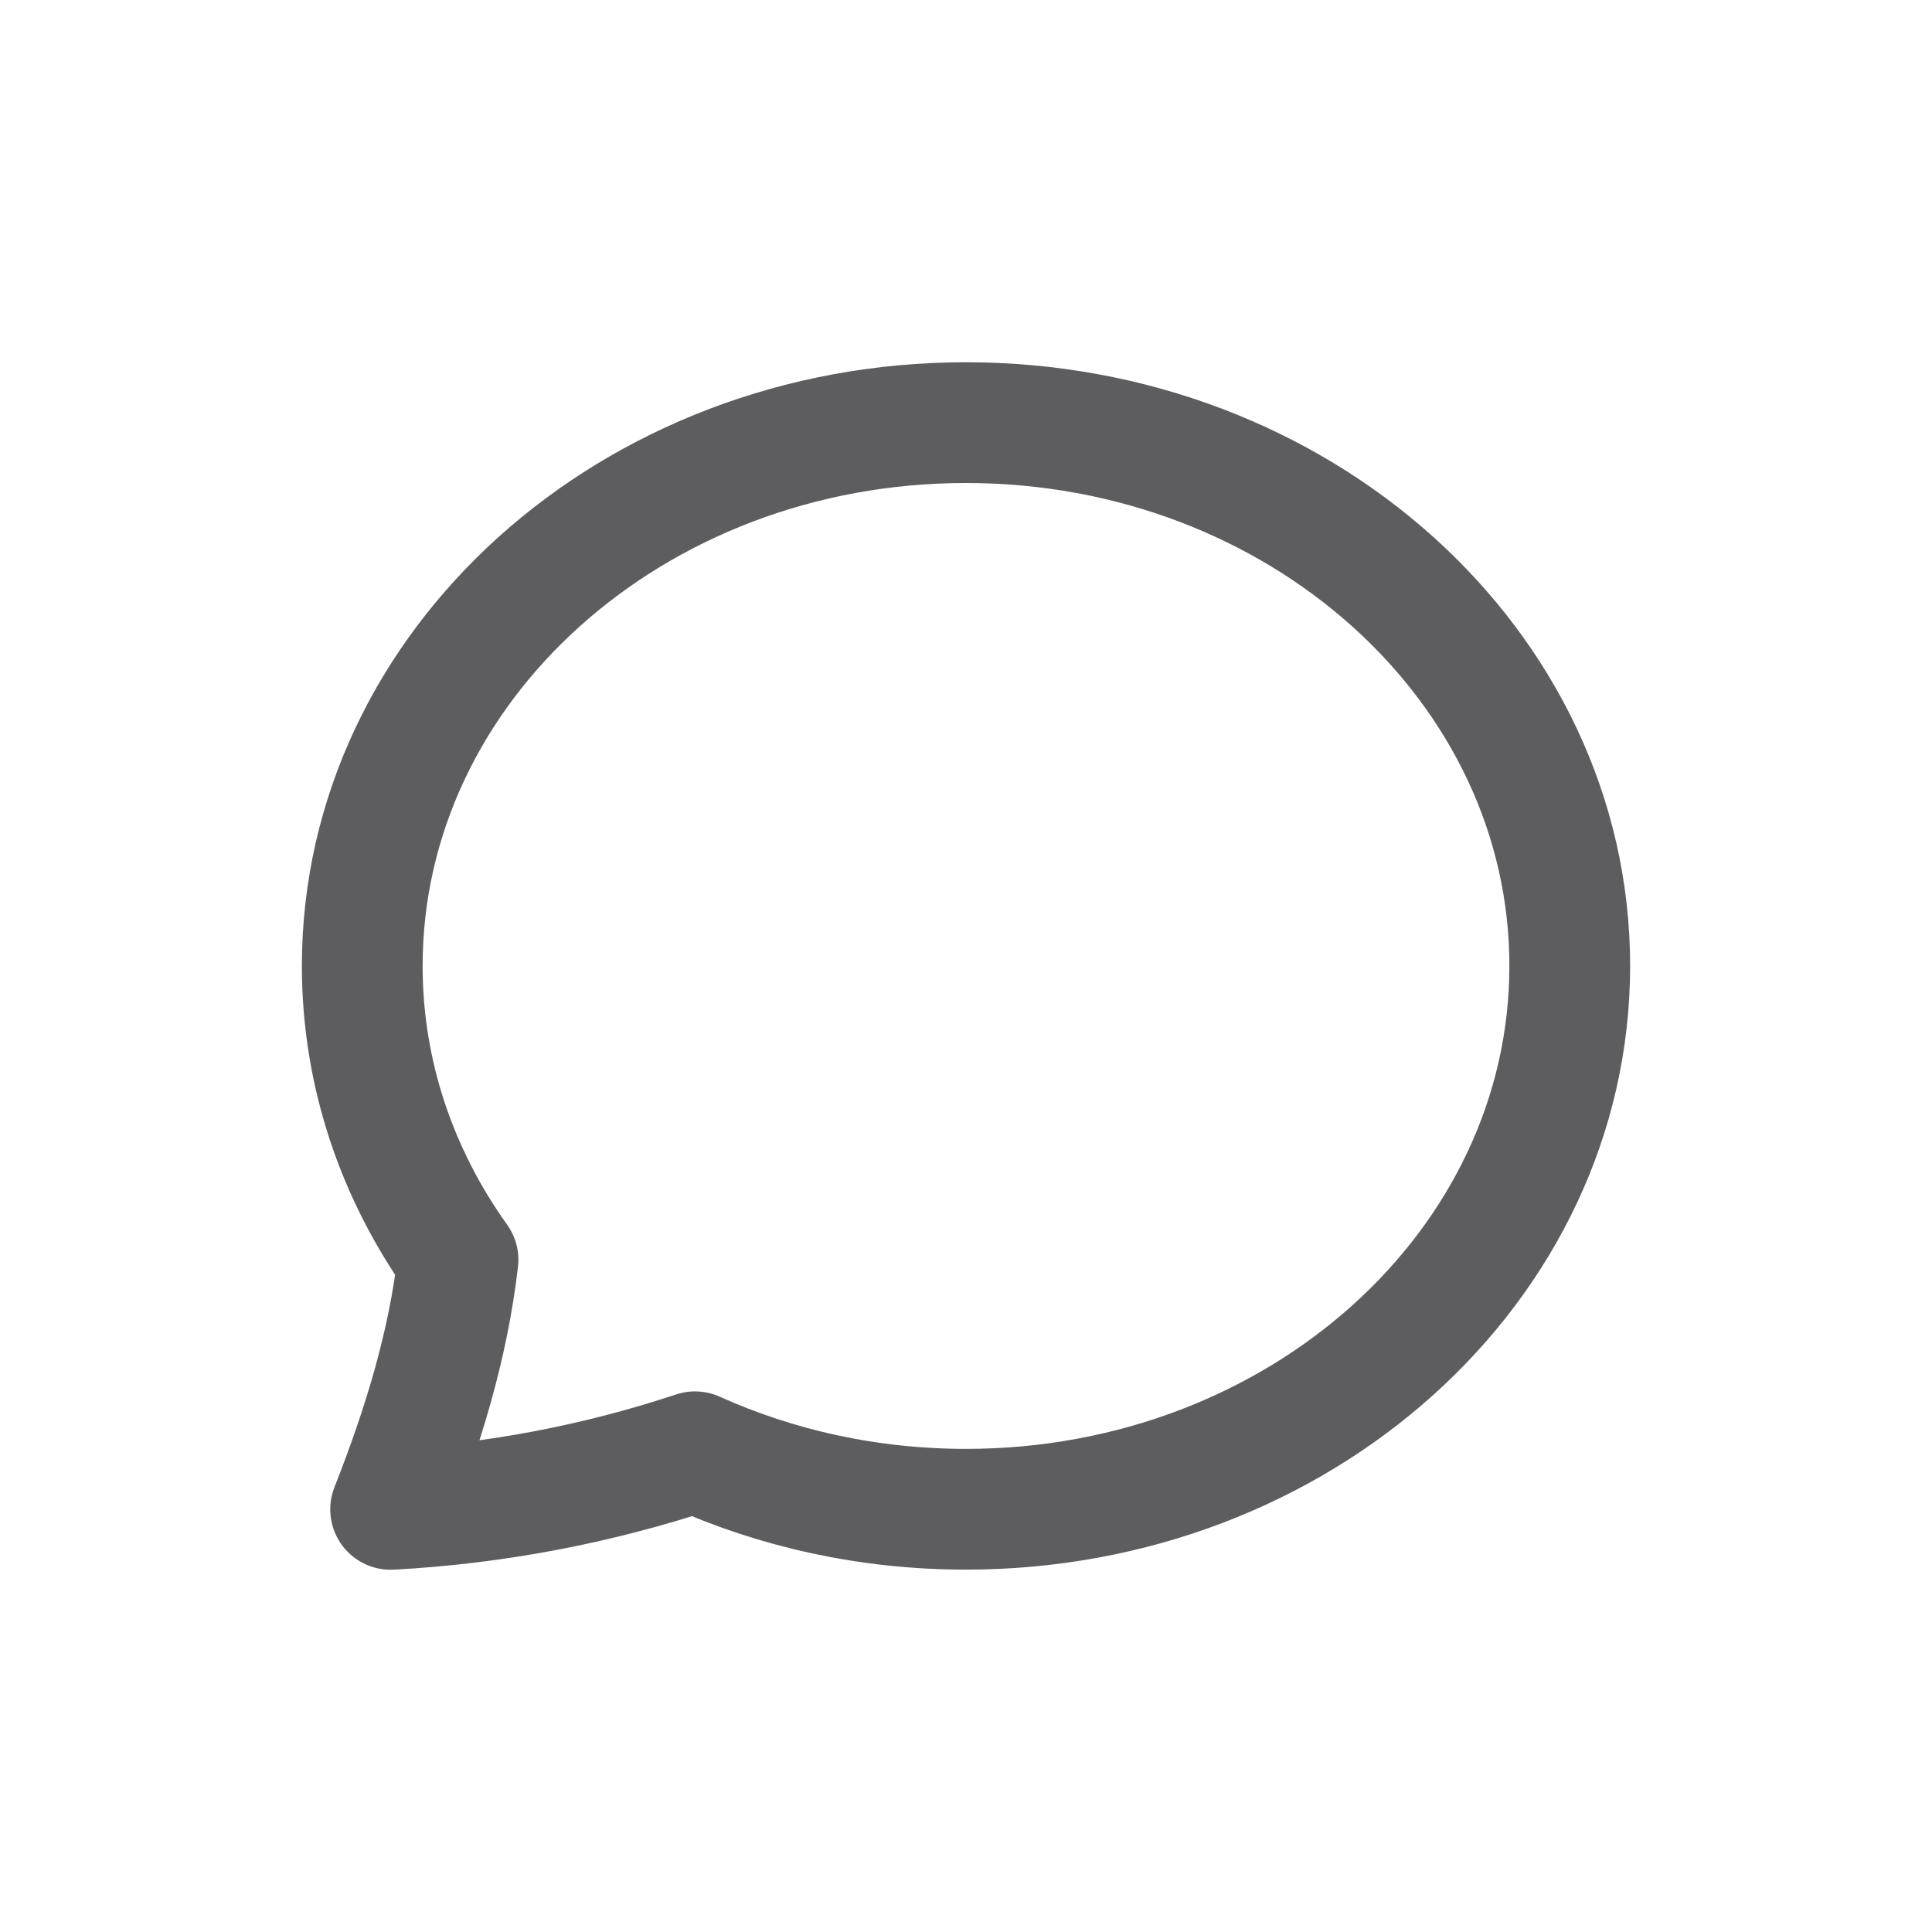
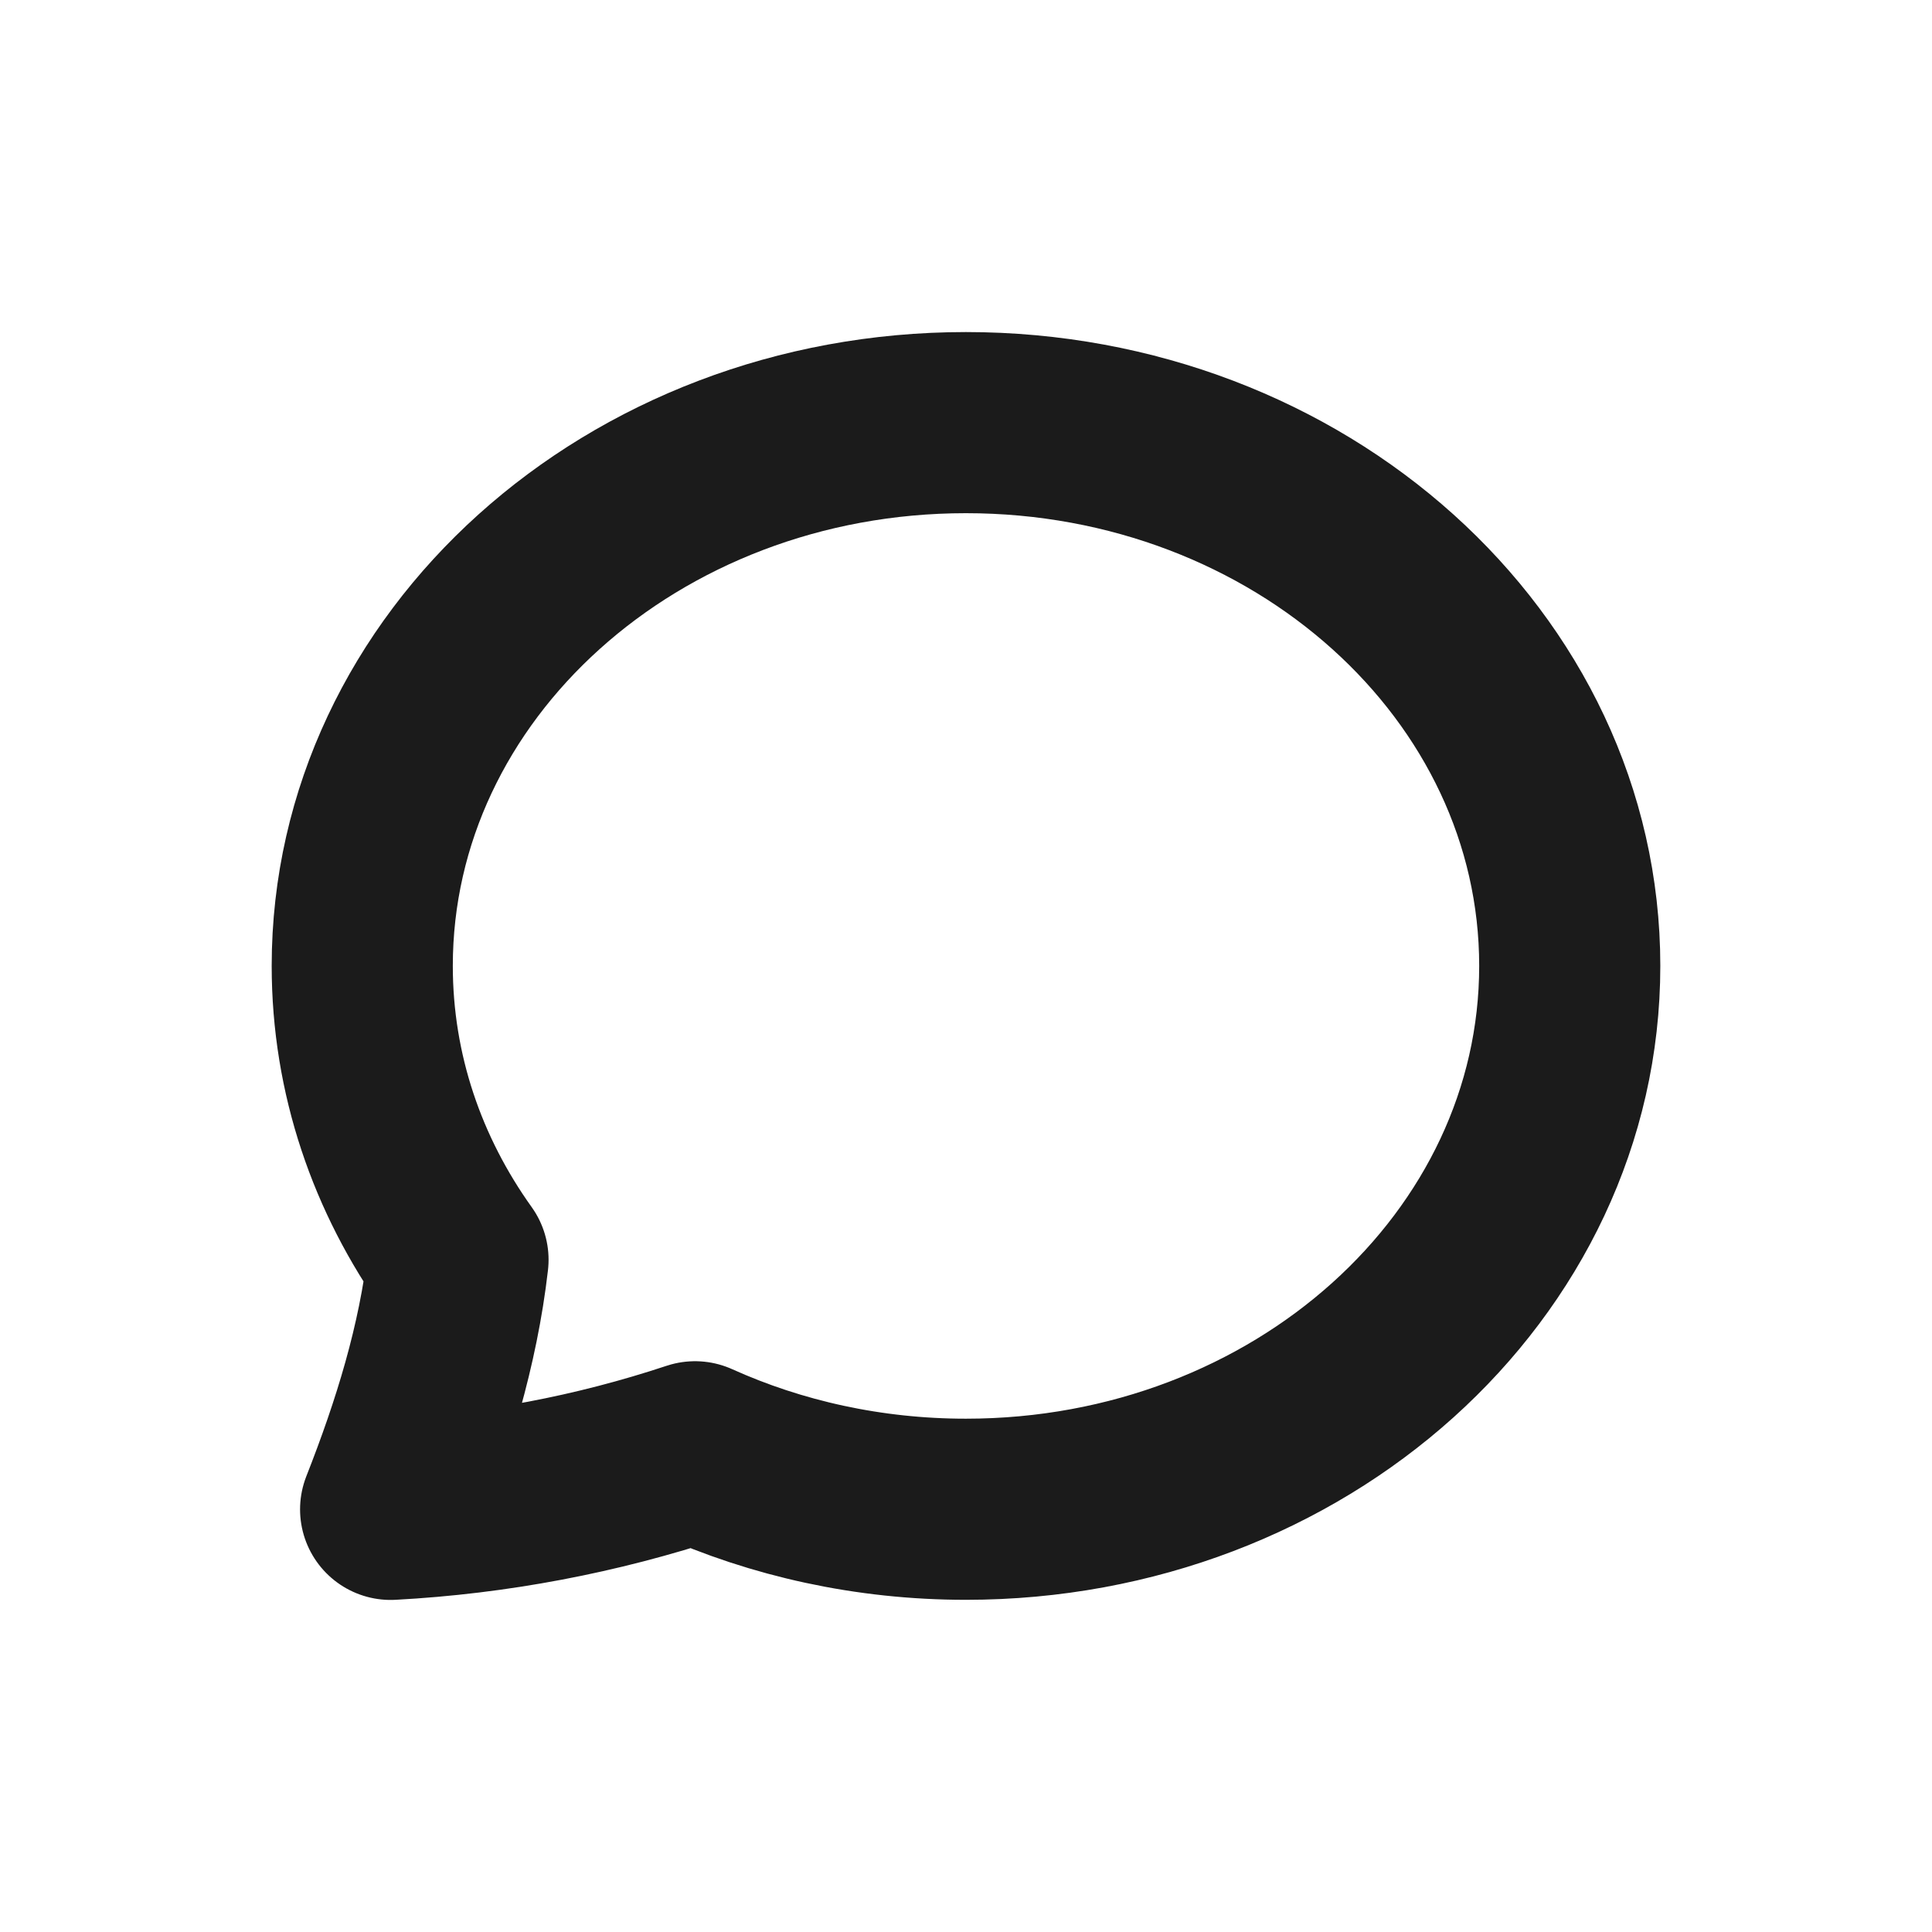
- <svg xmlns="http://www.w3.org/2000/svg" preserveAspectRatio="none" overflow="visible" style="display: block;" width="16" height="16" viewBox="0 0 16 16" fill="none">
-   <g id="Frame 18">
-     <path id="Vector" d="M7.999 12.499C10.761 12.499 13 10.484 13 7.999C13 5.515 10.761 3.5 7.999 3.5C5.238 3.5 3 5.515 3 7.999C3 8.896 3.291 9.731 3.793 10.433C3.711 11.146 3.5 11.826 3.235 12.5C4.093 12.454 4.942 12.293 5.756 12.023C6.43 12.327 7.194 12.499 7.999 12.499Z" stroke="#5D5D5F" stroke-linejoin="round" />
-   </g>
+ <svg xmlns="http://www.w3.org/2000/svg" width="16" height="16" viewBox="0 0 16 16" fill="none">
+   <path d="M7.999 12.499C10.761 12.499 13 10.484 13 7.999C13 5.515 10.761 3.5 7.999 3.5C5.238 3.5 3 5.515 3 7.999C3 8.896 3.291 9.731 3.793 10.433C3.711 11.146 3.5 11.826 3.235 12.5C4.093 12.454 4.942 12.293 5.756 12.023C6.43 12.327 7.194 12.499 7.999 12.499Z" stroke="#1B1B1B" stroke-width="1.5" stroke-linejoin="round" />
</svg>
